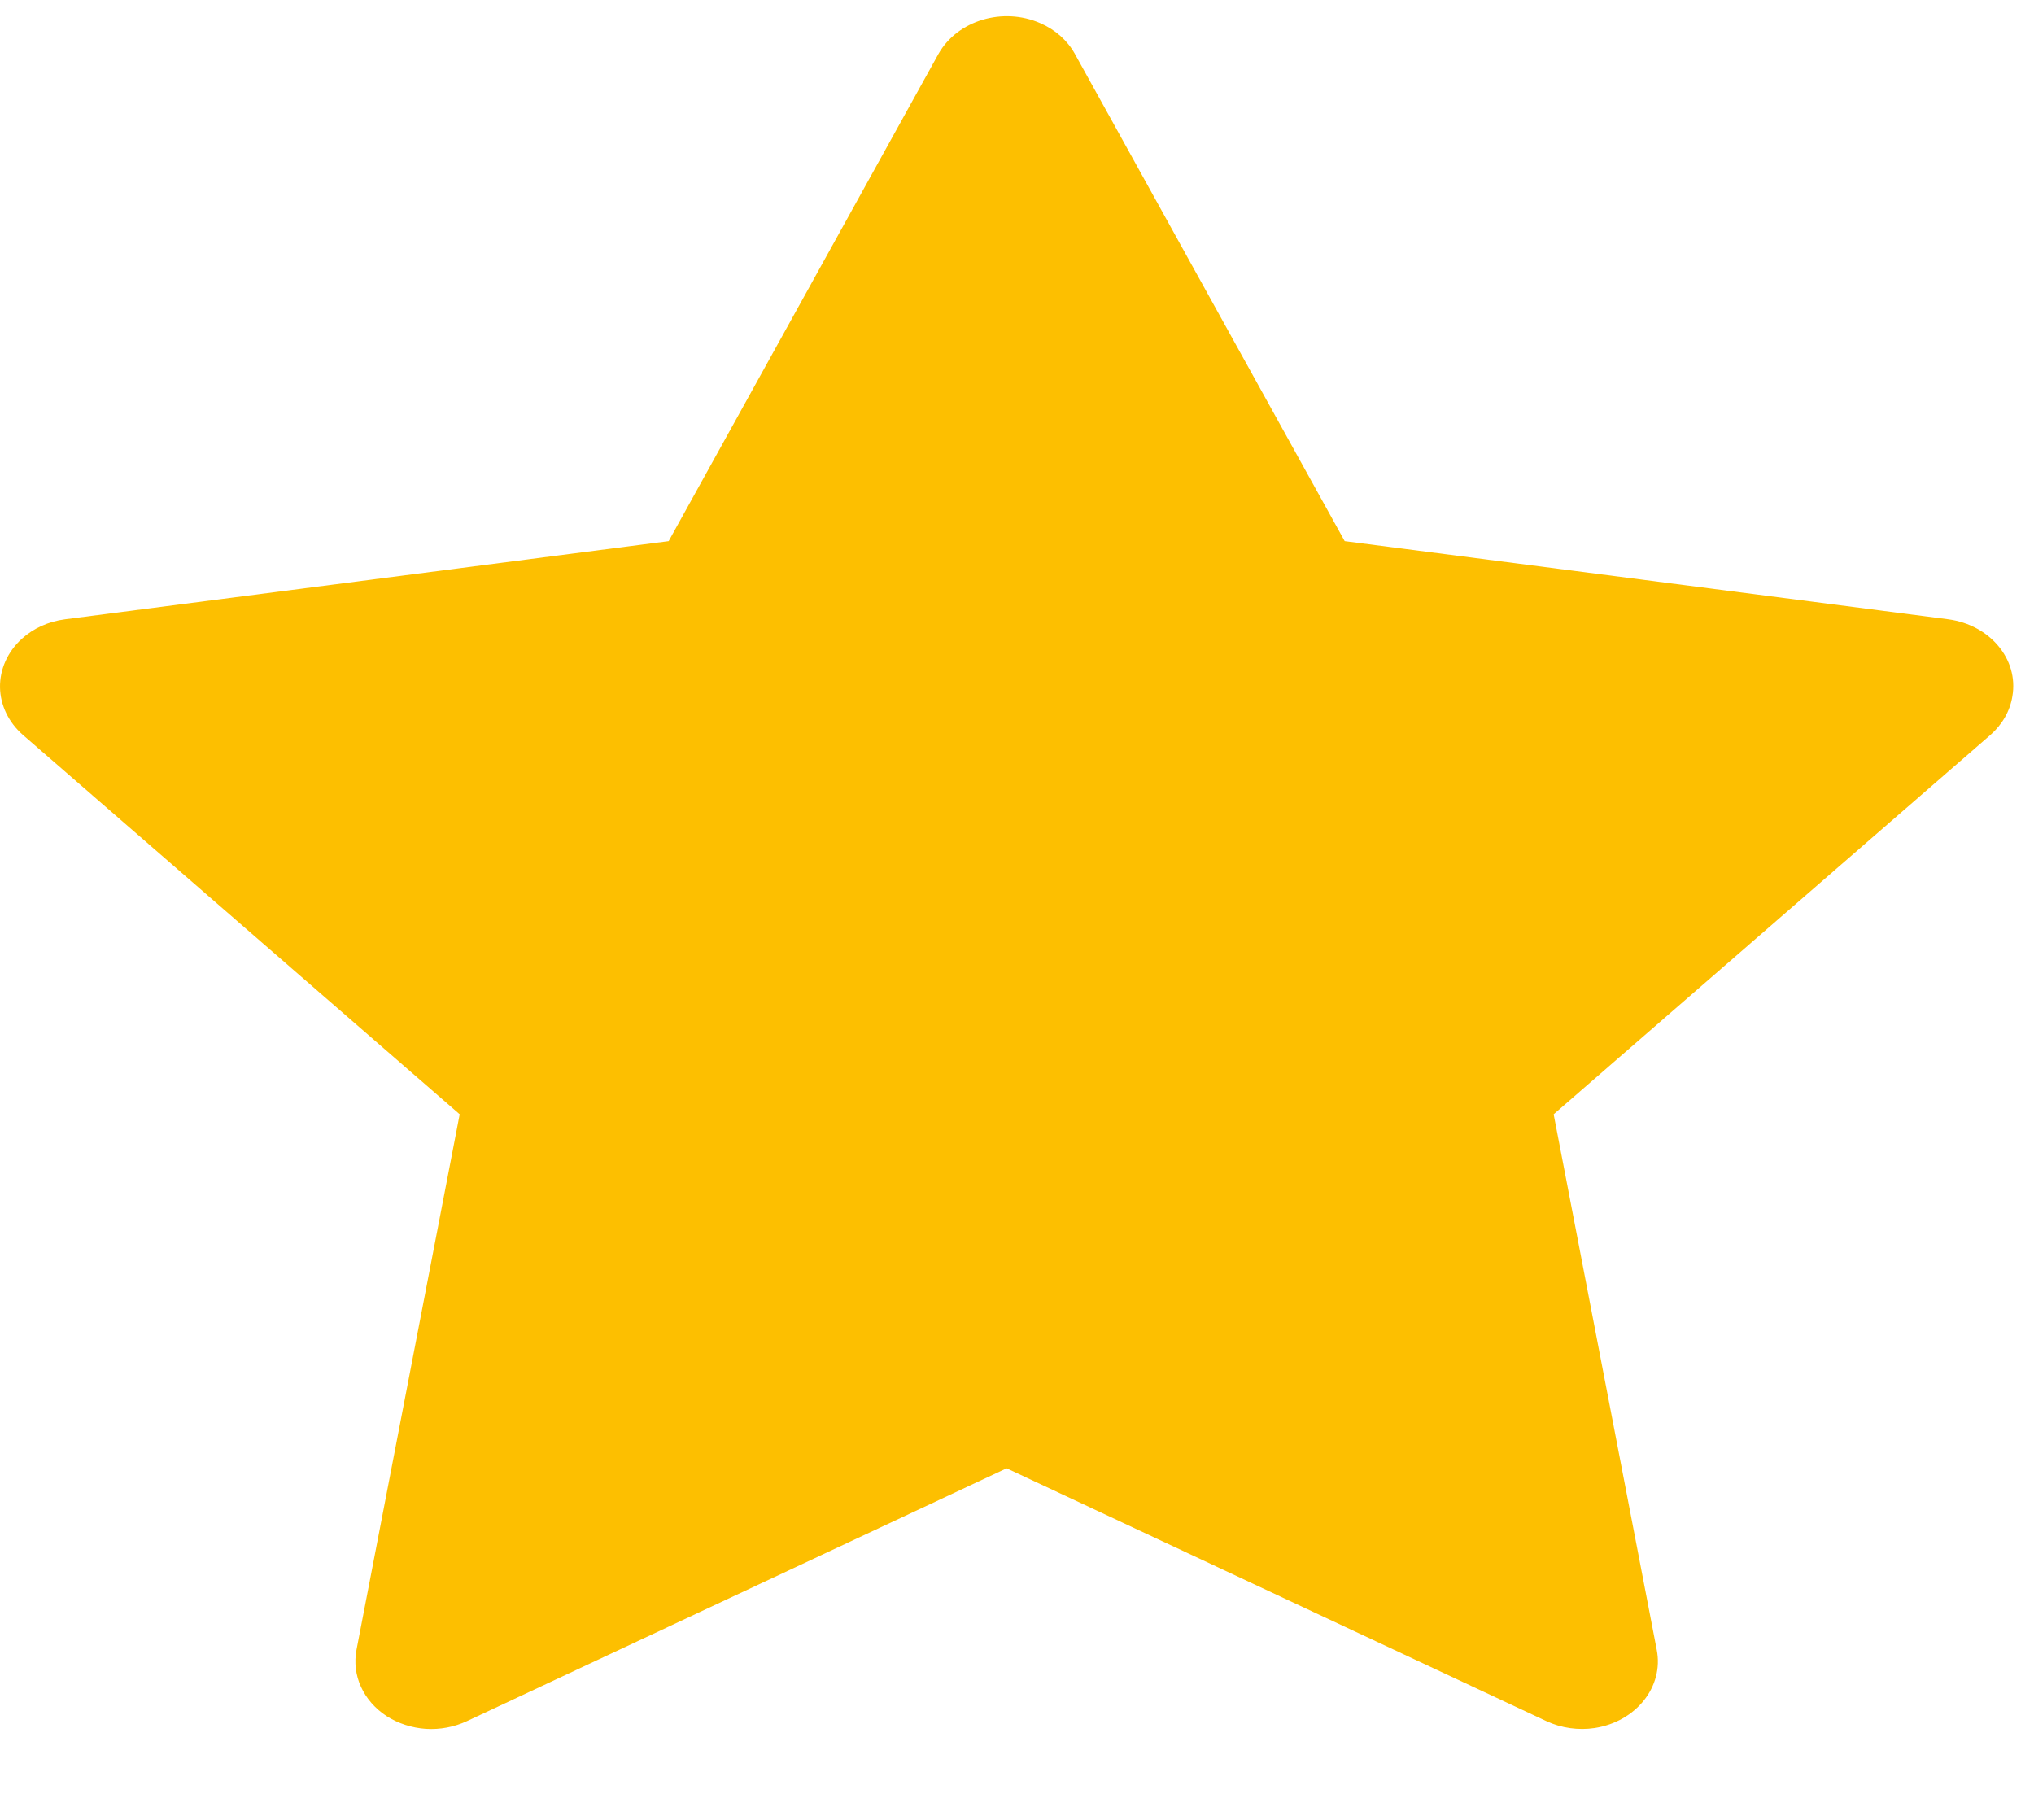
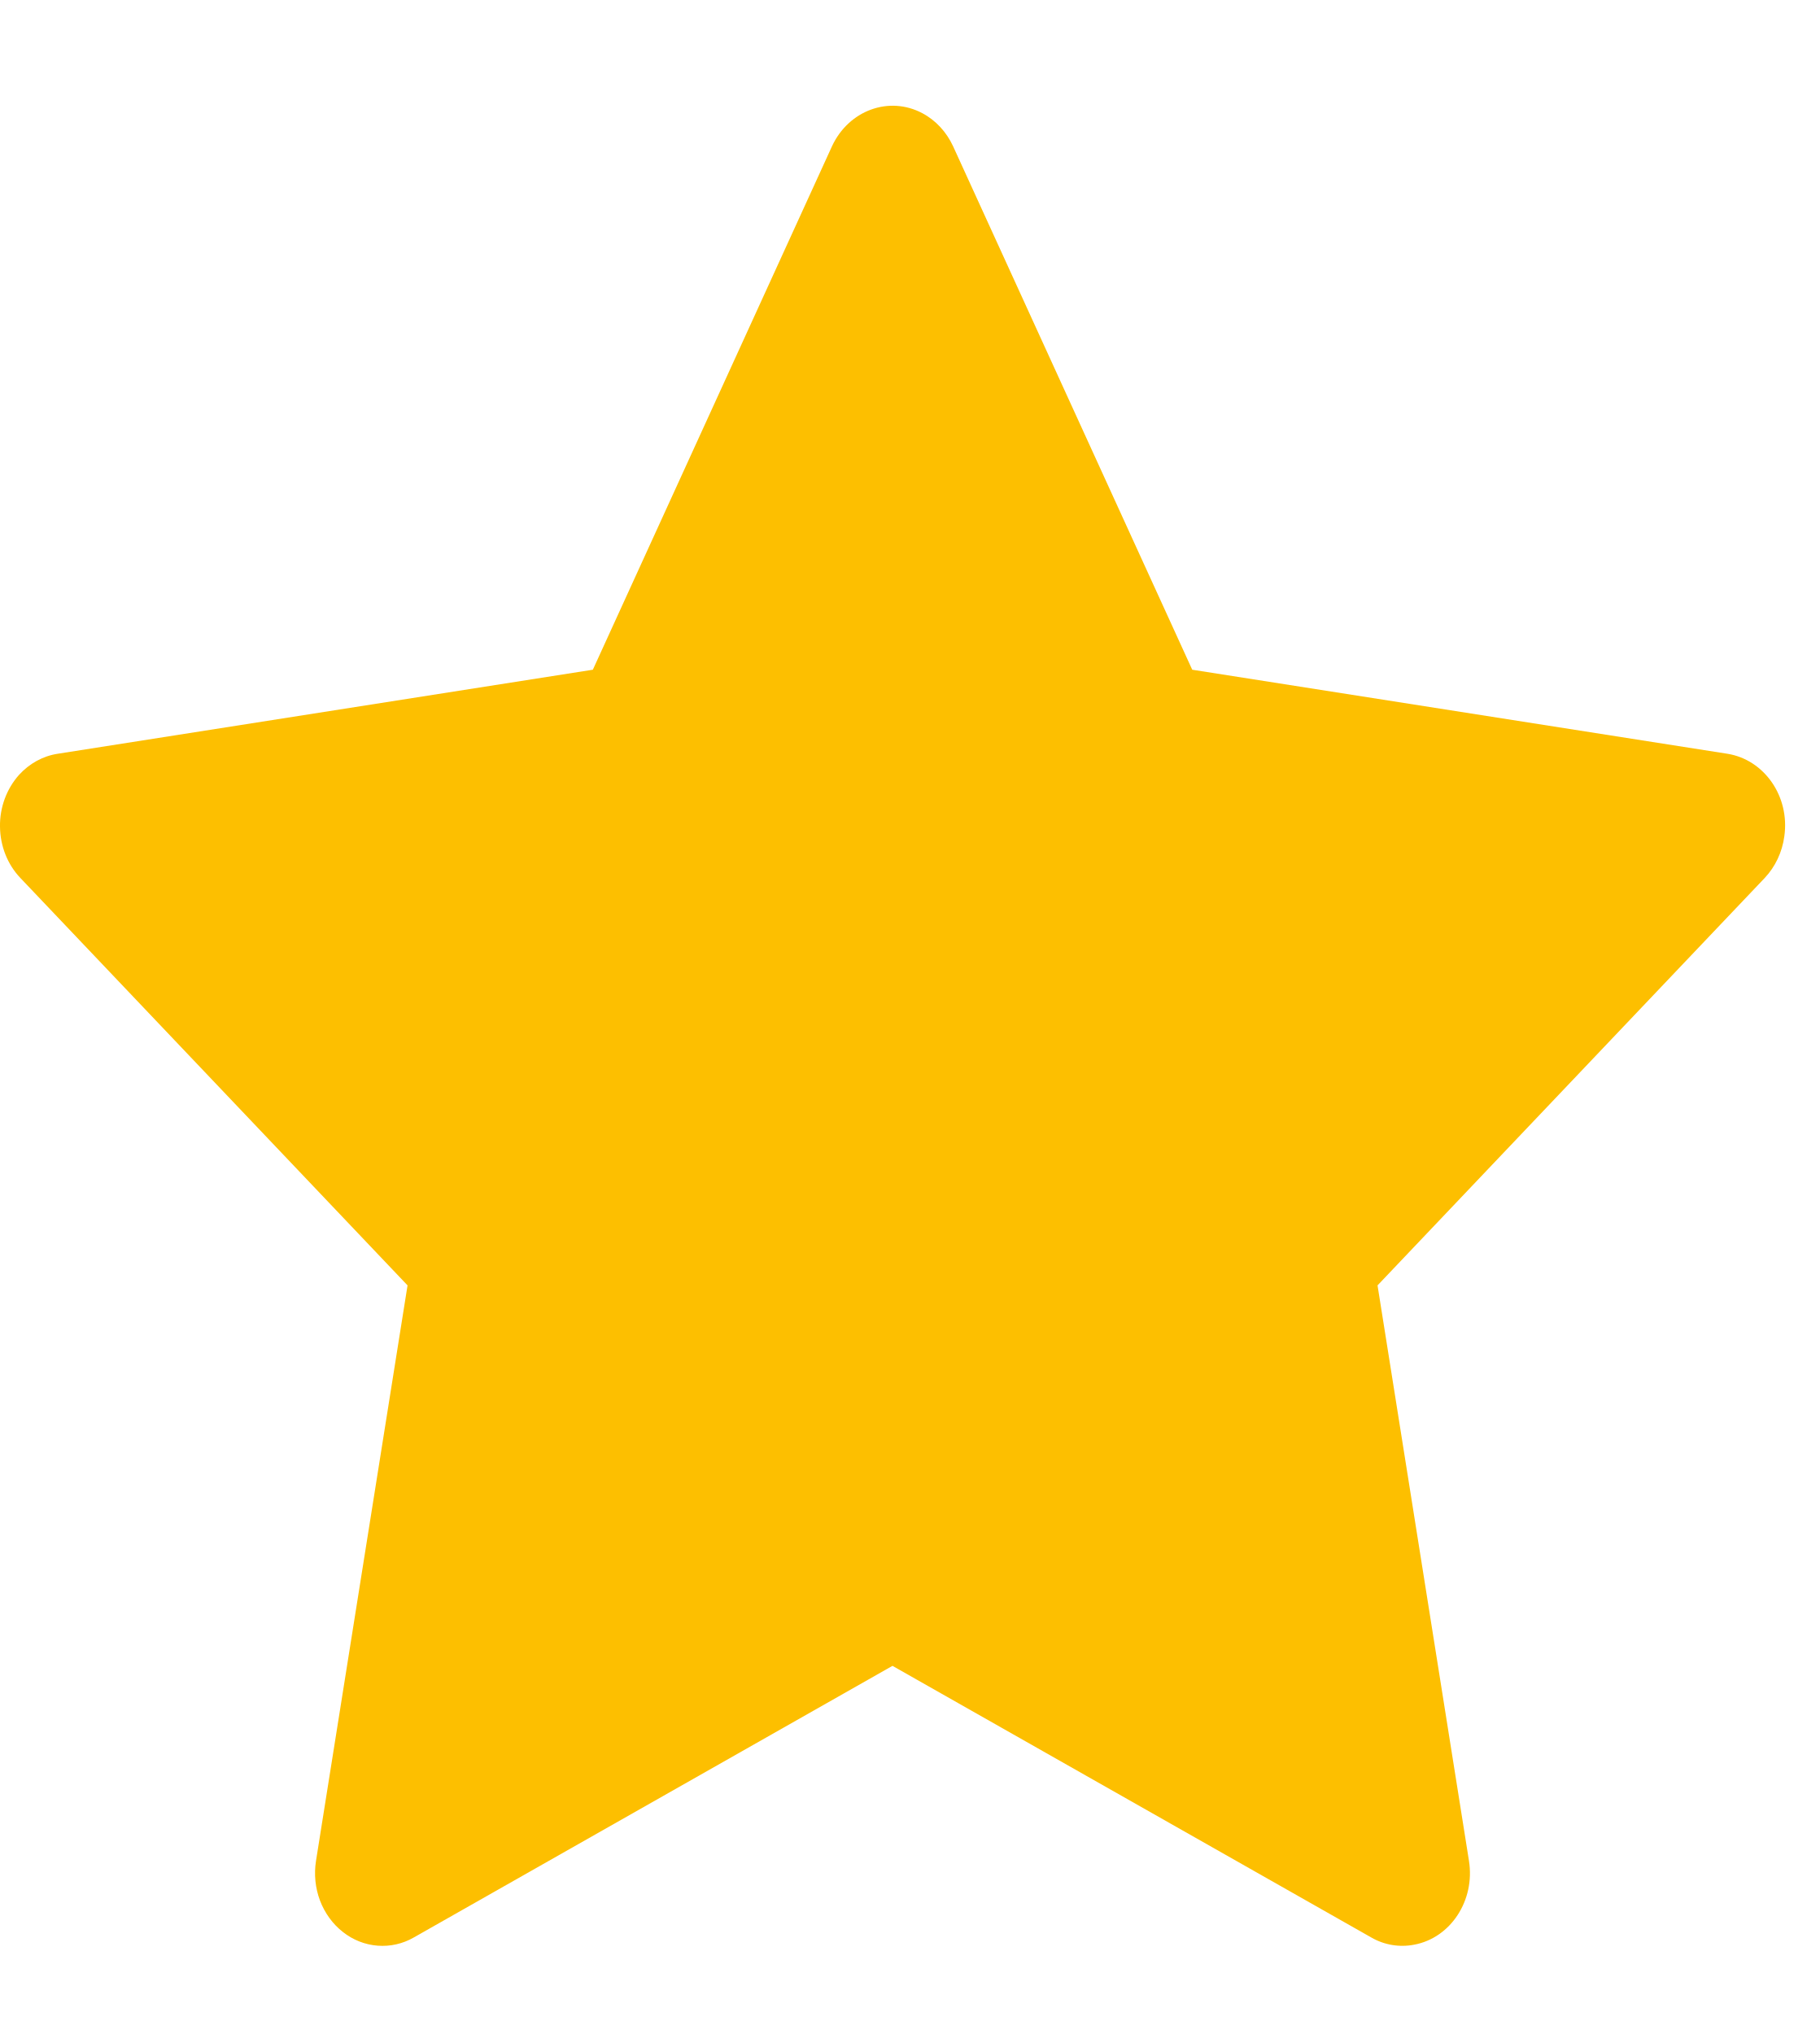
- <svg xmlns="http://www.w3.org/2000/svg" width="19" height="17" viewBox="0 0 19 17" fill="none">
-   <path d="M18.199 5.785L12.561 5.055L10.041 0.504C9.972 0.379 9.859 0.278 9.719 0.217C9.368 0.062 8.942 0.191 8.766 0.504L6.246 5.055L0.608 5.785C0.453 5.805 0.31 5.87 0.202 5.969C0.07 6.09 -0.002 6.252 6.24985e-05 6.42C0.003 6.588 0.08 6.748 0.215 6.866L4.294 10.409L3.33 15.412C3.308 15.528 3.322 15.648 3.372 15.757C3.422 15.867 3.505 15.961 3.612 16.031C3.72 16.1 3.847 16.141 3.979 16.15C4.111 16.158 4.243 16.133 4.361 16.078L9.403 13.716L14.446 16.078C14.584 16.143 14.744 16.165 14.897 16.142C15.283 16.082 15.543 15.756 15.476 15.412L14.513 10.409L18.592 6.866C18.703 6.769 18.776 6.642 18.798 6.504C18.858 6.157 18.587 5.837 18.199 5.785V5.785Z" fill="#FDBF00" />
+ <svg xmlns="http://www.w3.org/2000/svg" width="17" height="19" viewBox="0 0 17 19" fill="none">
+   <path d="M16.136 7.041L11.137 6.256L8.903 1.366C8.841 1.232 8.741 1.124 8.617 1.058C8.306 0.892 7.928 1.03 7.772 1.366L5.538 6.256L0.539 7.041C0.401 7.062 0.275 7.132 0.178 7.238C0.062 7.368 -0.003 7.542 -0 7.722C0.002 7.903 0.07 8.075 0.19 8.201L3.807 12.007L2.952 17.382C2.932 17.507 2.945 17.636 2.989 17.753C3.034 17.871 3.108 17.973 3.203 18.047C3.298 18.122 3.41 18.166 3.528 18.175C3.645 18.184 3.762 18.158 3.866 18.098L8.337 15.561L12.809 18.098C12.931 18.169 13.073 18.192 13.209 18.166C13.551 18.103 13.781 17.752 13.722 17.382L12.868 12.007L16.485 8.201C16.583 8.097 16.648 7.961 16.668 7.812C16.721 7.44 16.481 7.096 16.136 7.041Z" fill="#FDBF00" />
</svg>
